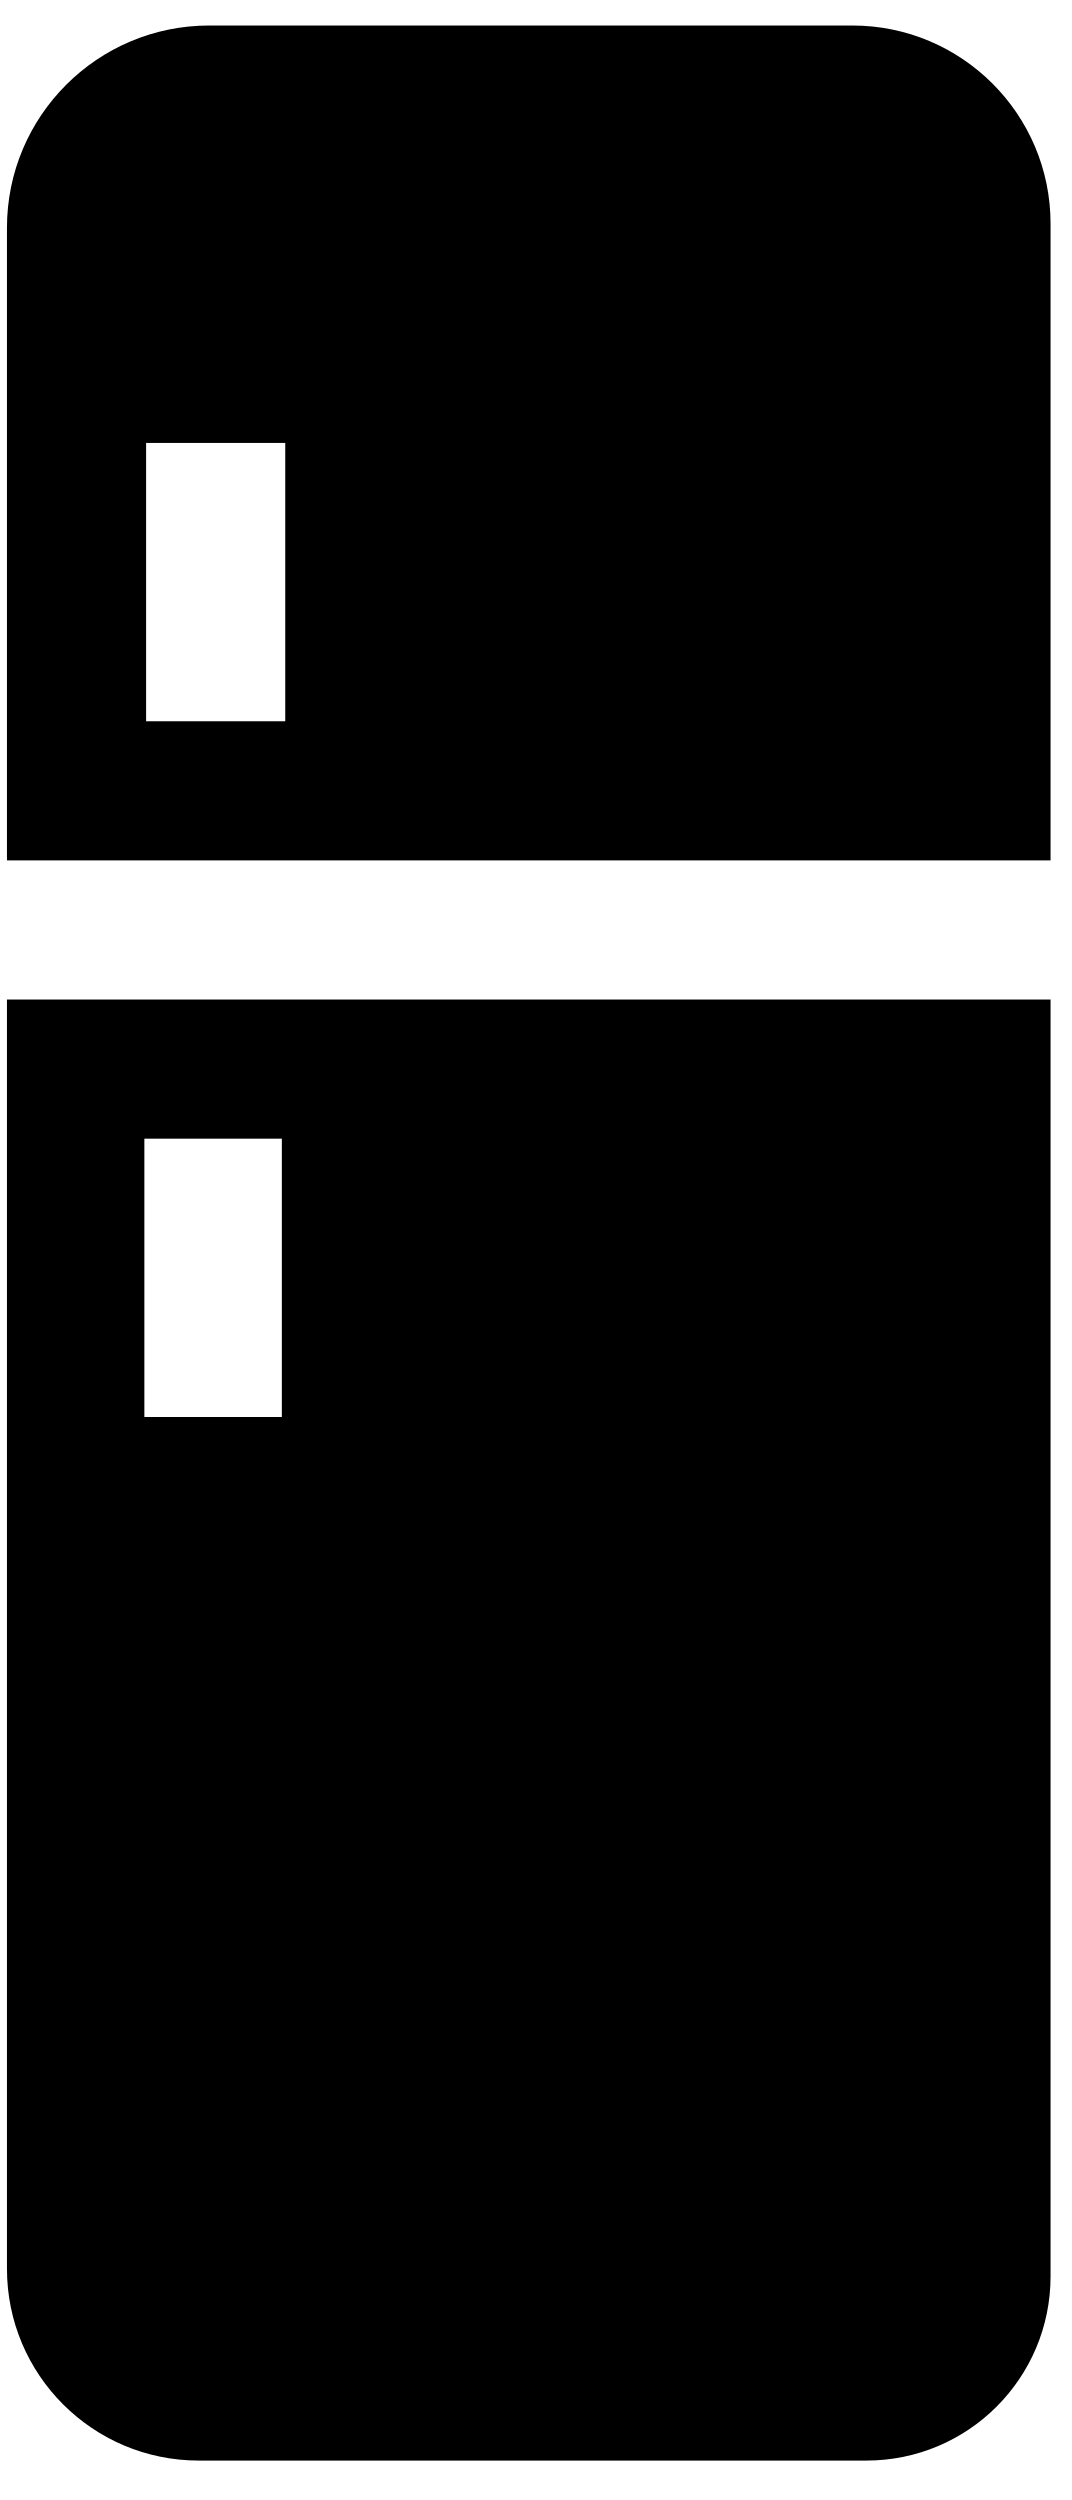
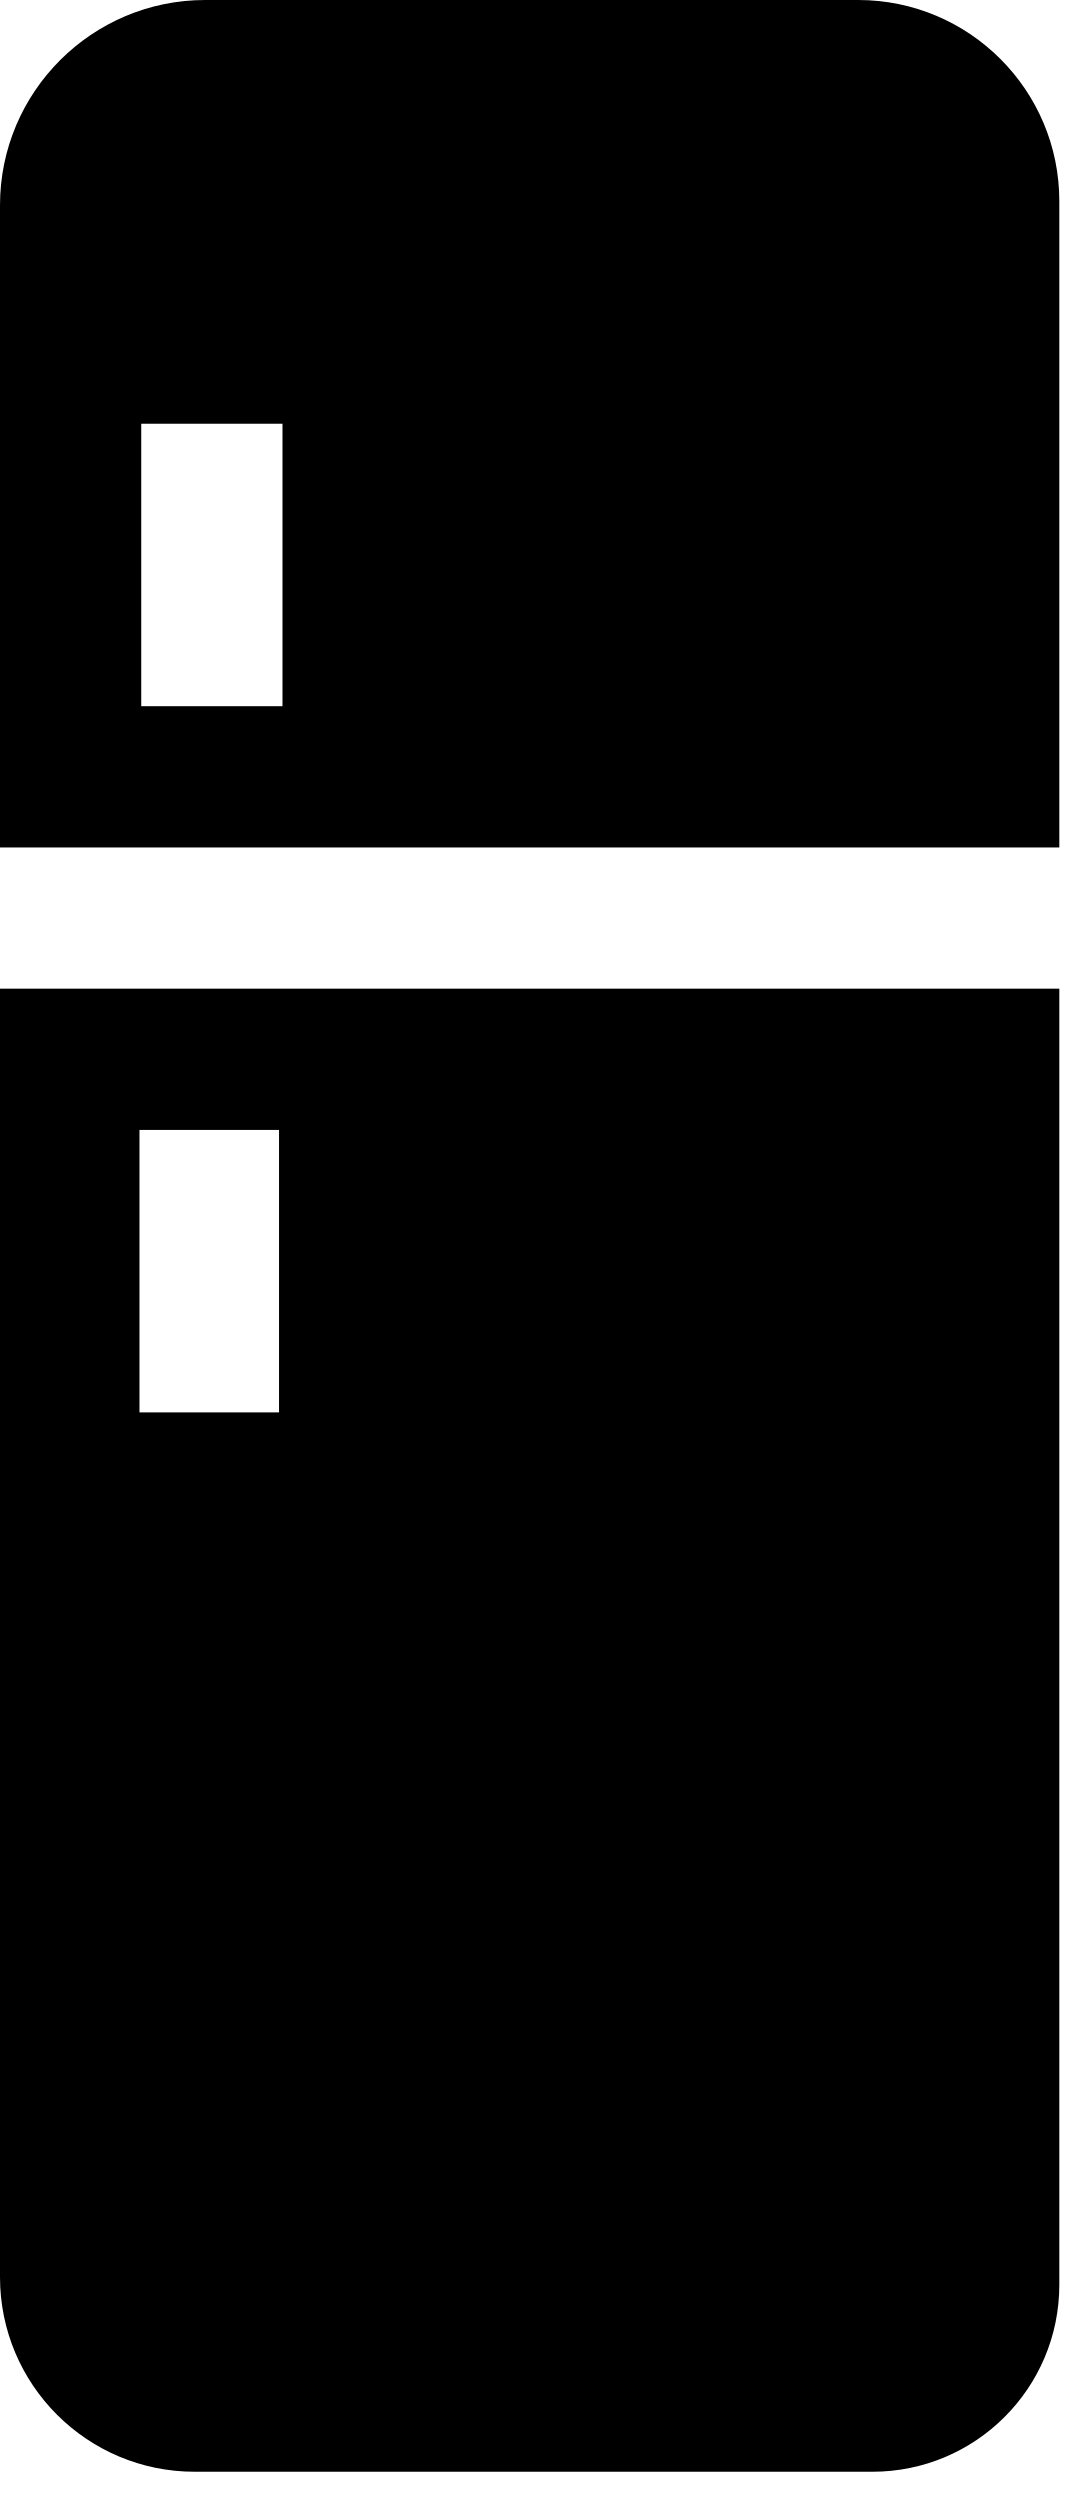
- <svg xmlns="http://www.w3.org/2000/svg" version="1.1" preserveAspectRatio="xMidYMid meet" viewBox="-1 -1 154 354" width="150" height="350">
+ <svg xmlns="http://www.w3.org/2000/svg" version="1.1" preserveAspectRatio="xMidYMid meet" viewBox="0 0 154 354">
  <path d="M0 160L19.75 160L39.51 160L39.51 200L19.75 200L19.75 160L0 160C0 246.63 0 300.77 0 322.43C0 337.66 12.34 350 27.57 350C52.06 350 98.82 350 123.52 350C138.15 350 150 338.15 150 323.52C150 299.05 150 237.88 150 140L0 140L0 160Z" id="f4brUVKWE" />
  <path d="M0 100L20 100L20 60L40 60L40 100L20 100L0 100L0 120L150 120C150 71.2 150 40.69 150 28.49C150 12.76 137.24 0 121.51 0C97.21 0 53.26 0 29.07 0C13.02 0 0 13.02 0 29.07C0 38.53 0 62.17 0 100Z" id="arnzcSw8d" />
</svg>
